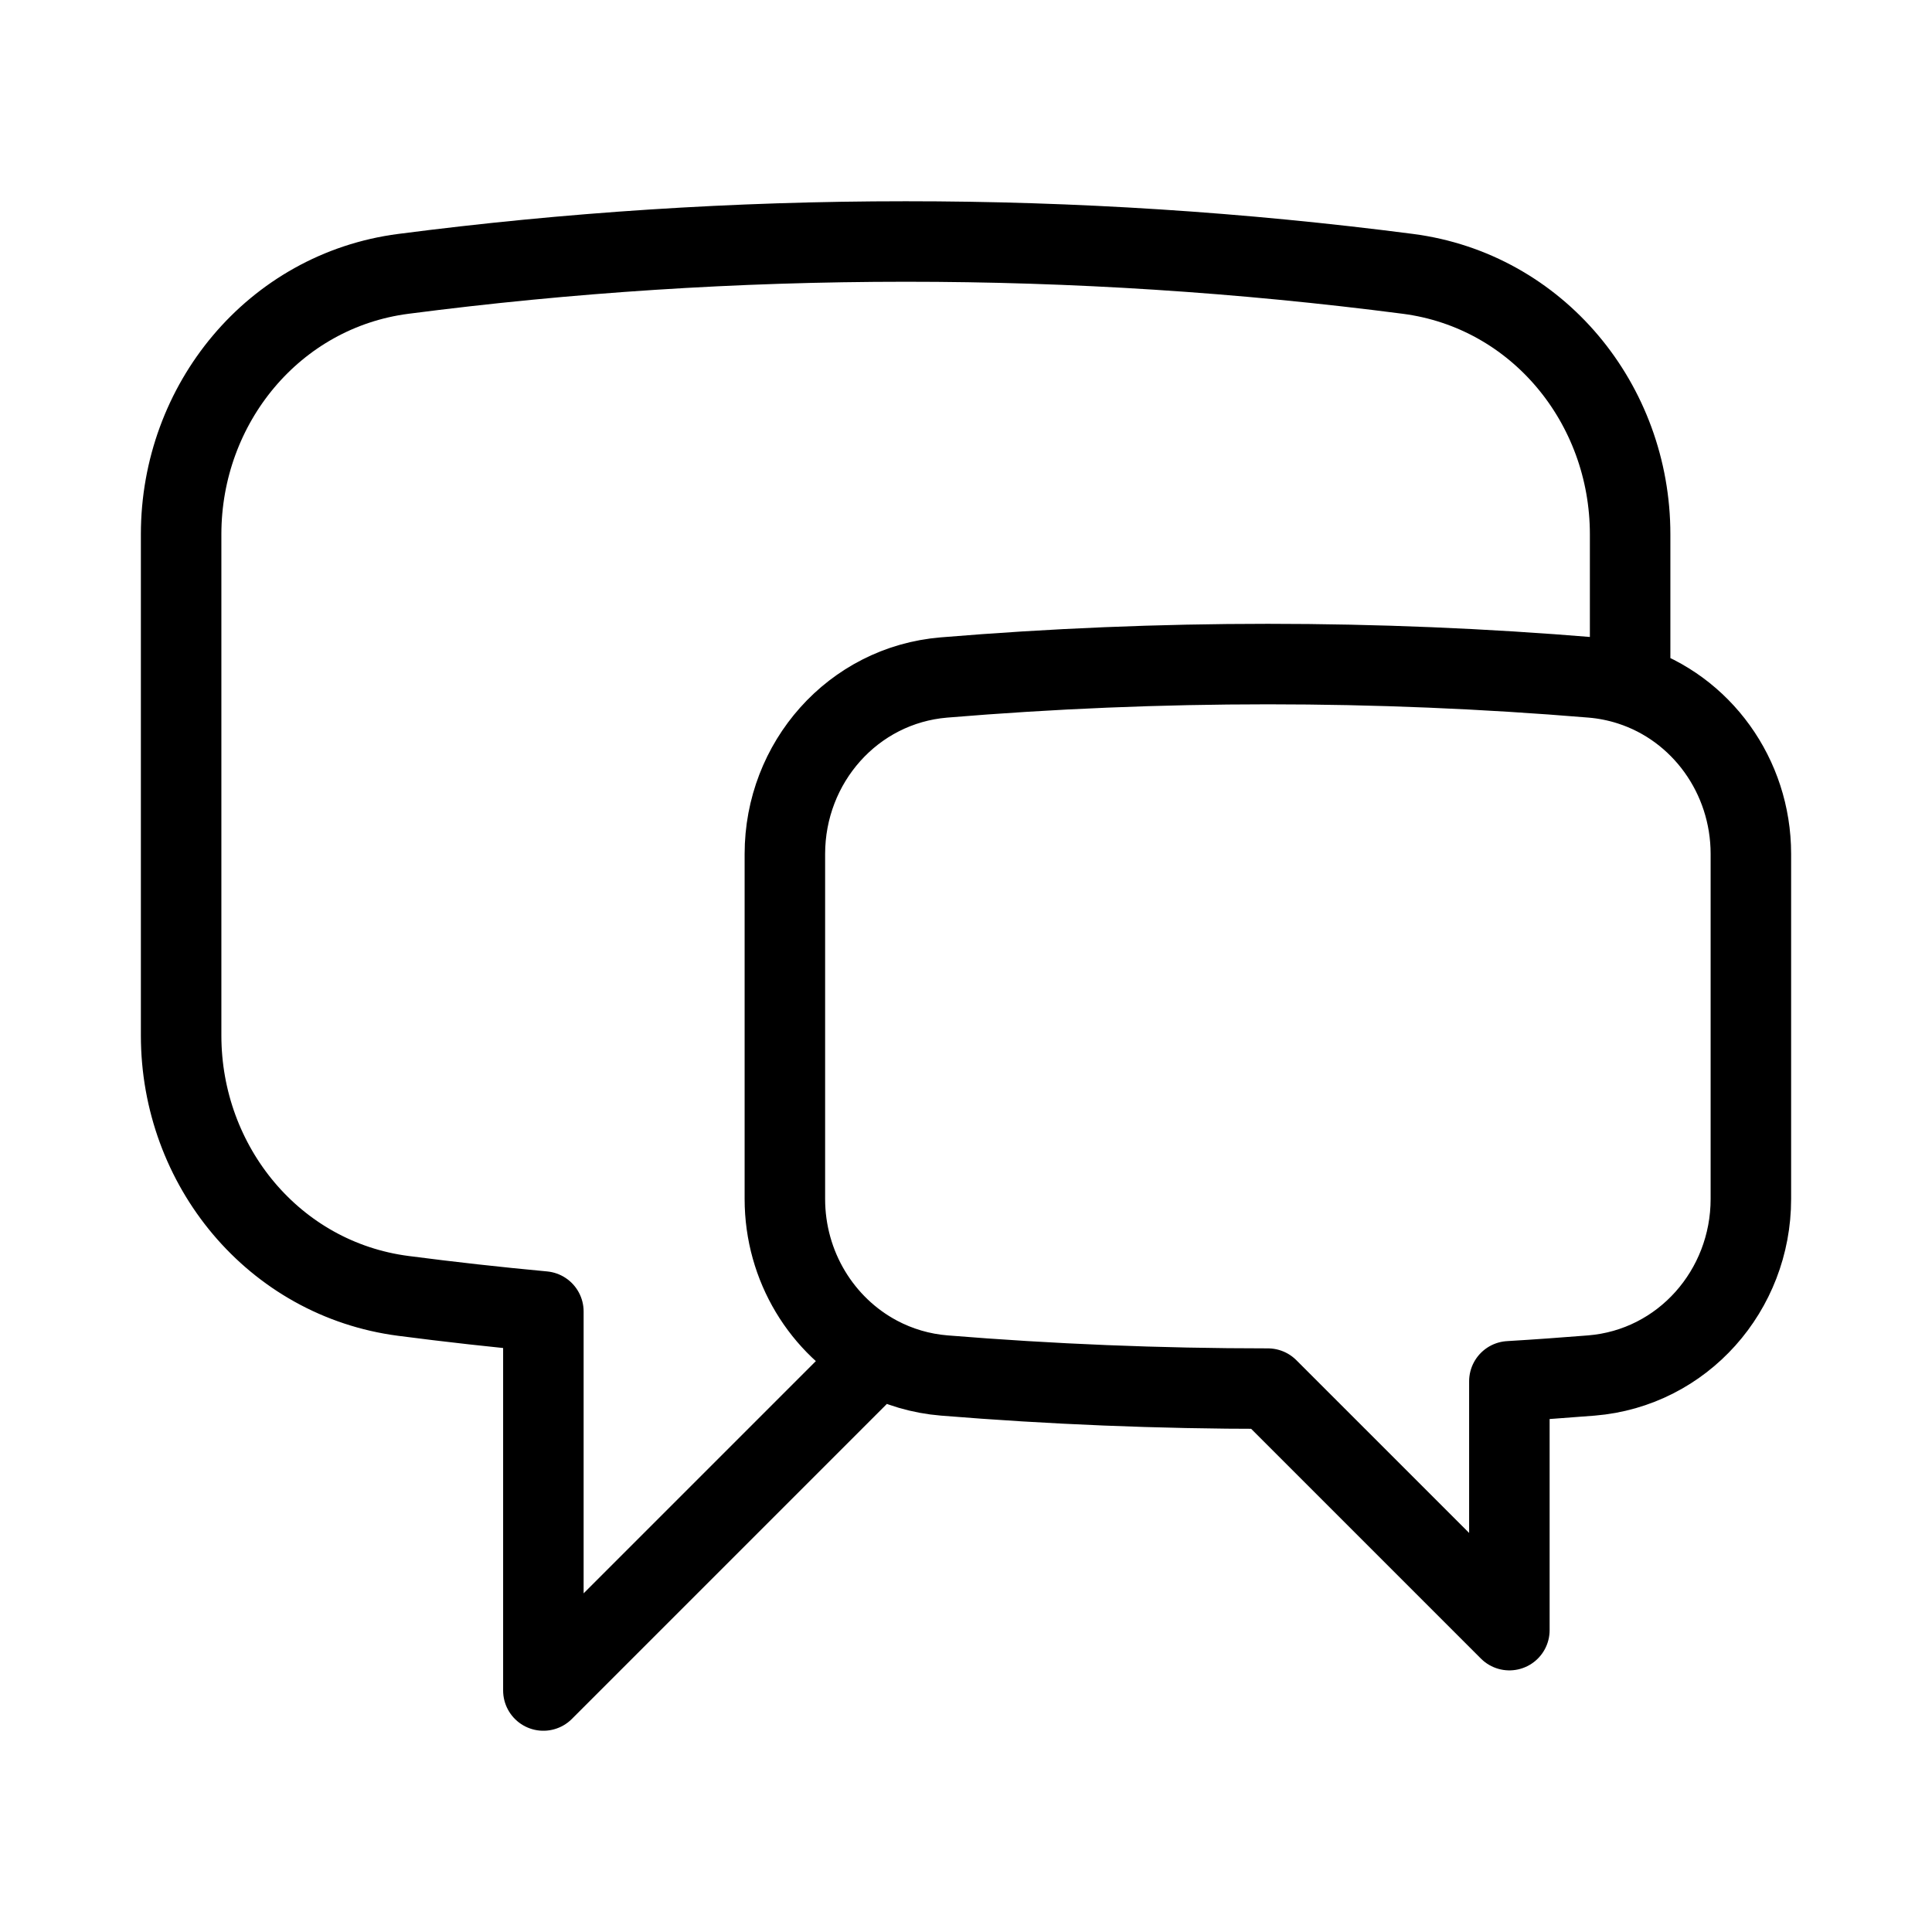
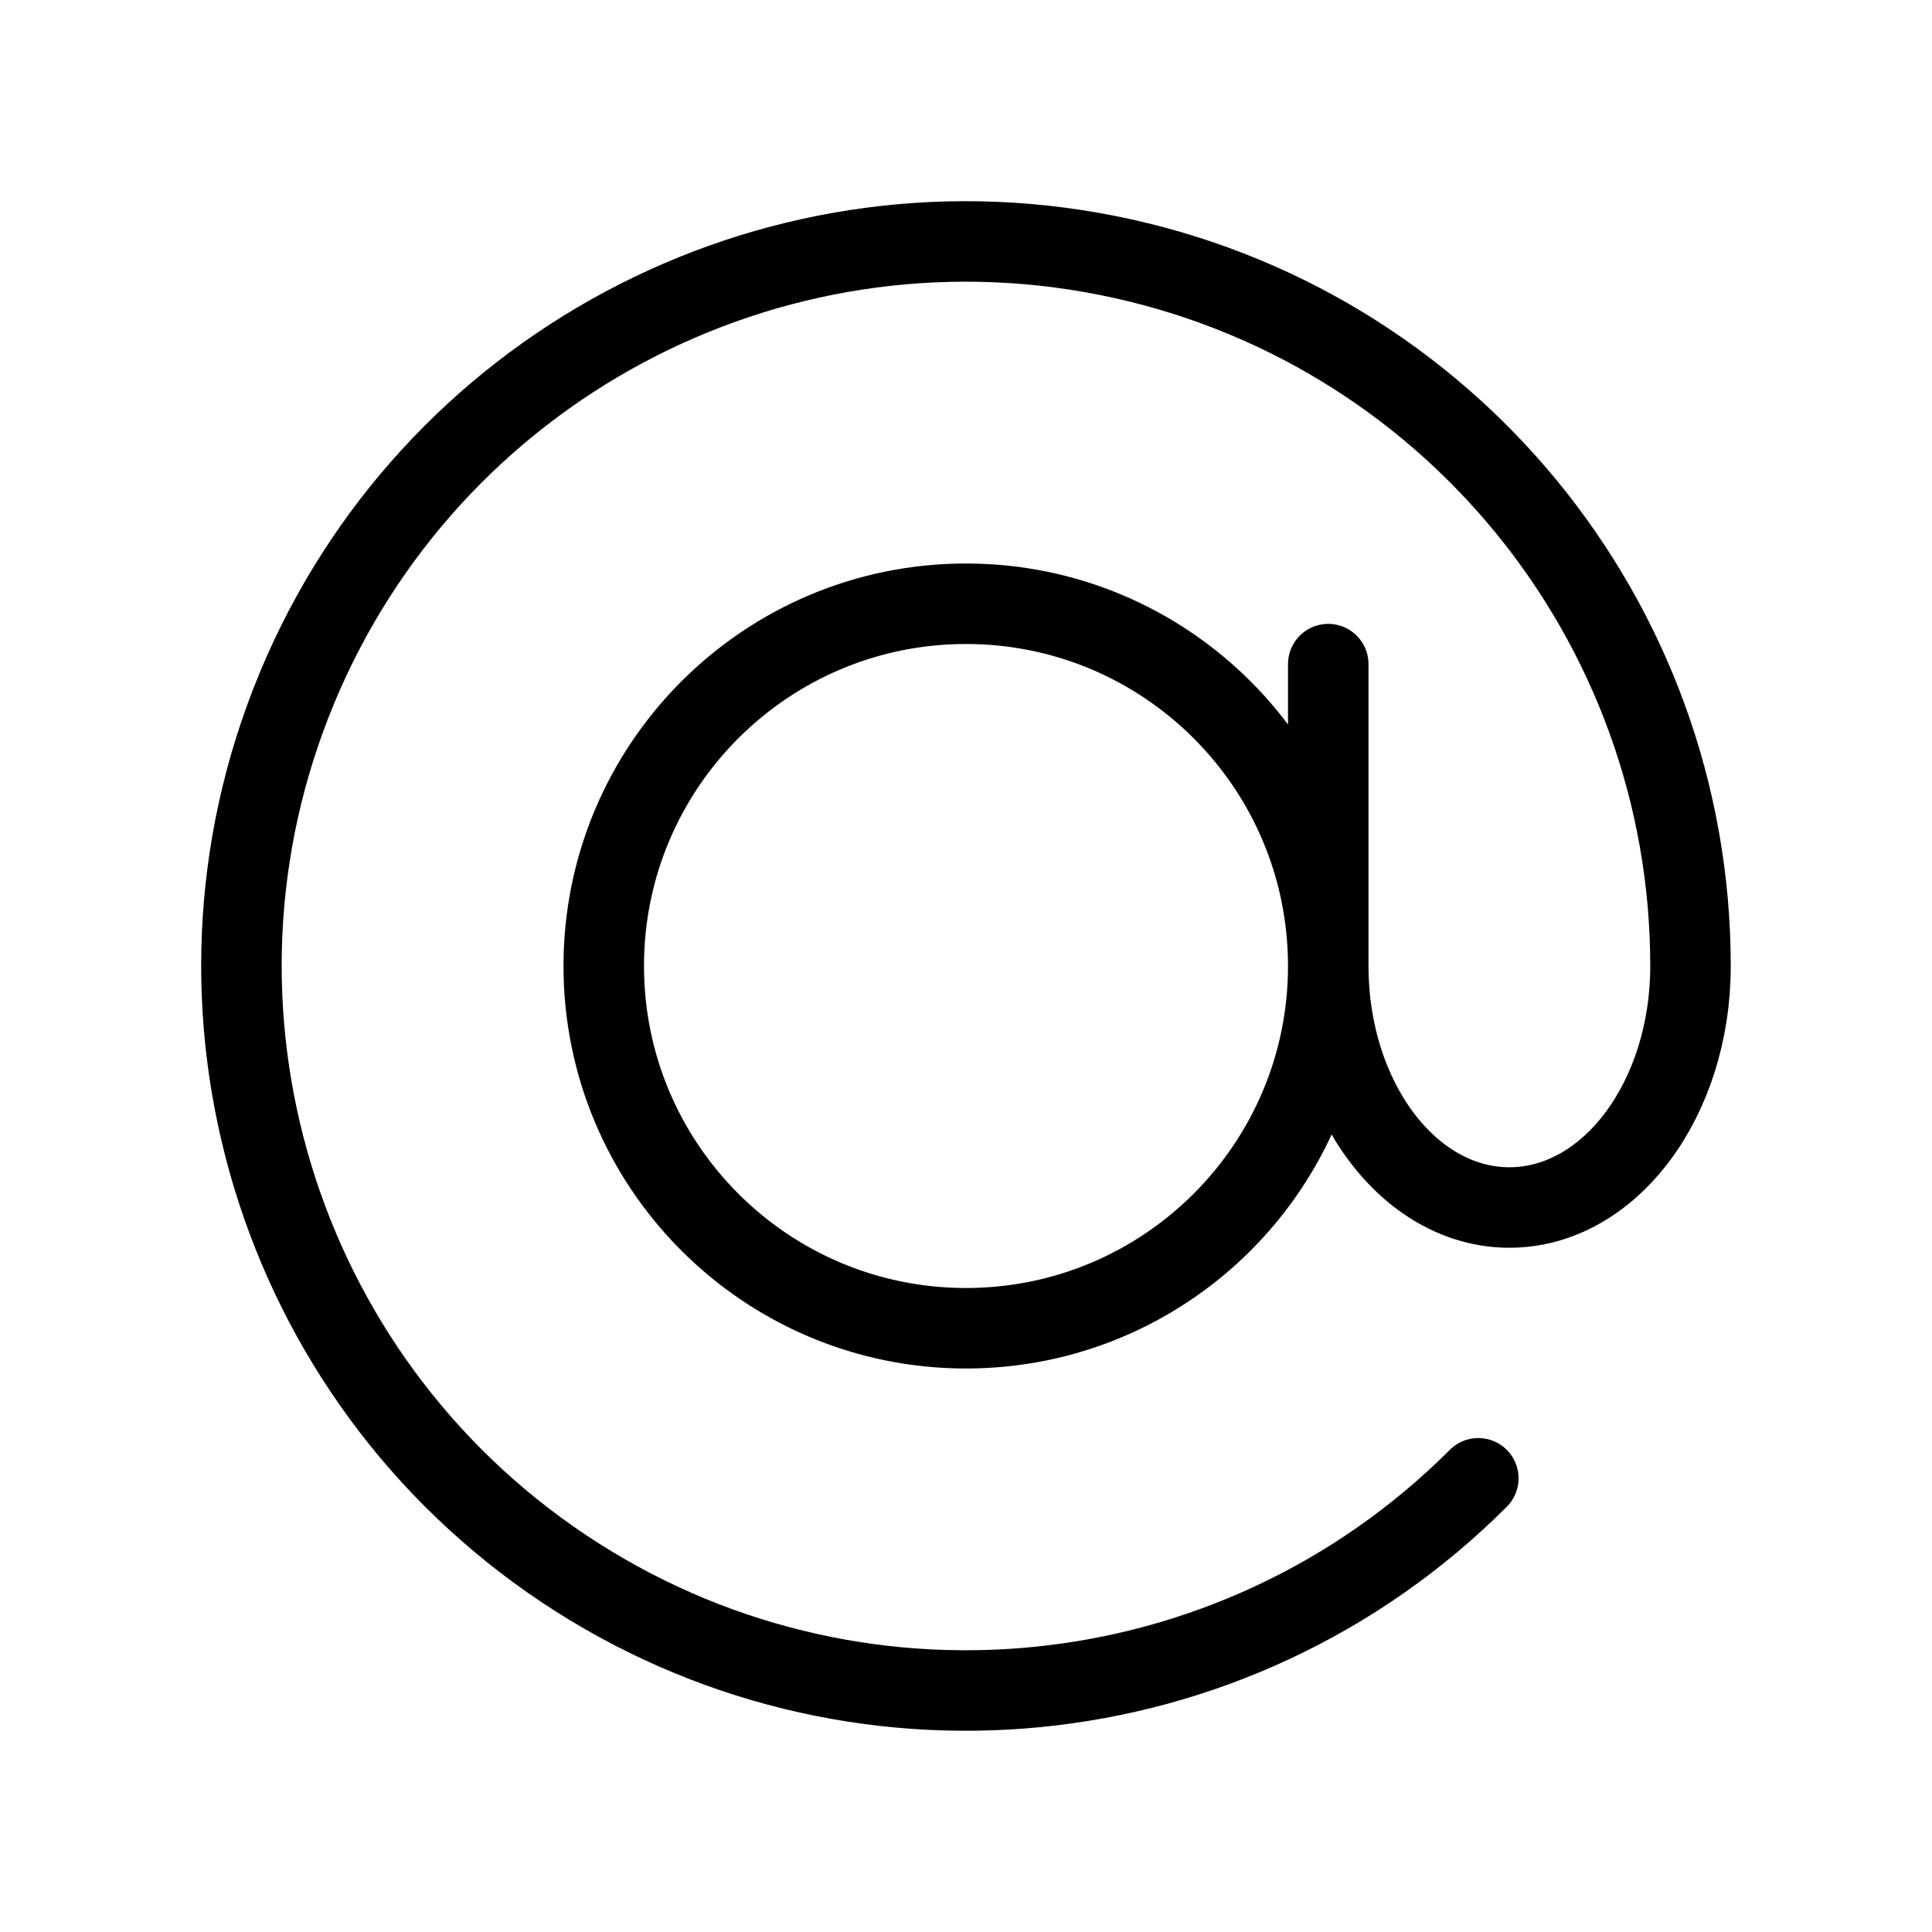
<svg xmlns="http://www.w3.org/2000/svg" fill="none" viewBox="0 0 24 24" stroke="currentColor">
-   <path stroke-linecap="round" stroke-linejoin="round" d="M20.25 8.511c.884.284 1.5 1.128 1.5 2.097v4.286c0 1.136-.847 2.1-1.98 2.193-.34.027-.68.052-1.02.072v3.091l-3-3c-1.354 0-2.694-.055-4.02-.163a2.115 2.115 0 0 1-.825-.242m9.345-8.334a2.126 2.126 0 0 0-.476-.095 48.64 48.64 0 0 0-8.048 0c-1.131.094-1.976 1.057-1.976 2.192v4.286c0 .837.46 1.58 1.155 1.951m9.345-8.334V6.637c0-1.621-1.152-3.026-2.76-3.235A48.455 48.455 0 0 0 11.25 3c-2.115 0-4.198.137-6.24.402-1.608.209-2.76 1.614-2.76 3.235v6.226c0 1.621 1.152 3.026 2.76 3.235.577.075 1.157.14 1.74.194V21l4.155-4.155" />
+   <path stroke-linecap="round" stroke-linejoin="round" d="M16.5 12a4.5 4.5 0 1 1-9 0 4.5 4.5 0 0 1 9 0Zm0 0c0 1.657 1.007 3 2.25 3S21 13.657 21 12a9 9 0 1 0-2.636 6.364M16.5 12V8.25" />
</svg>
